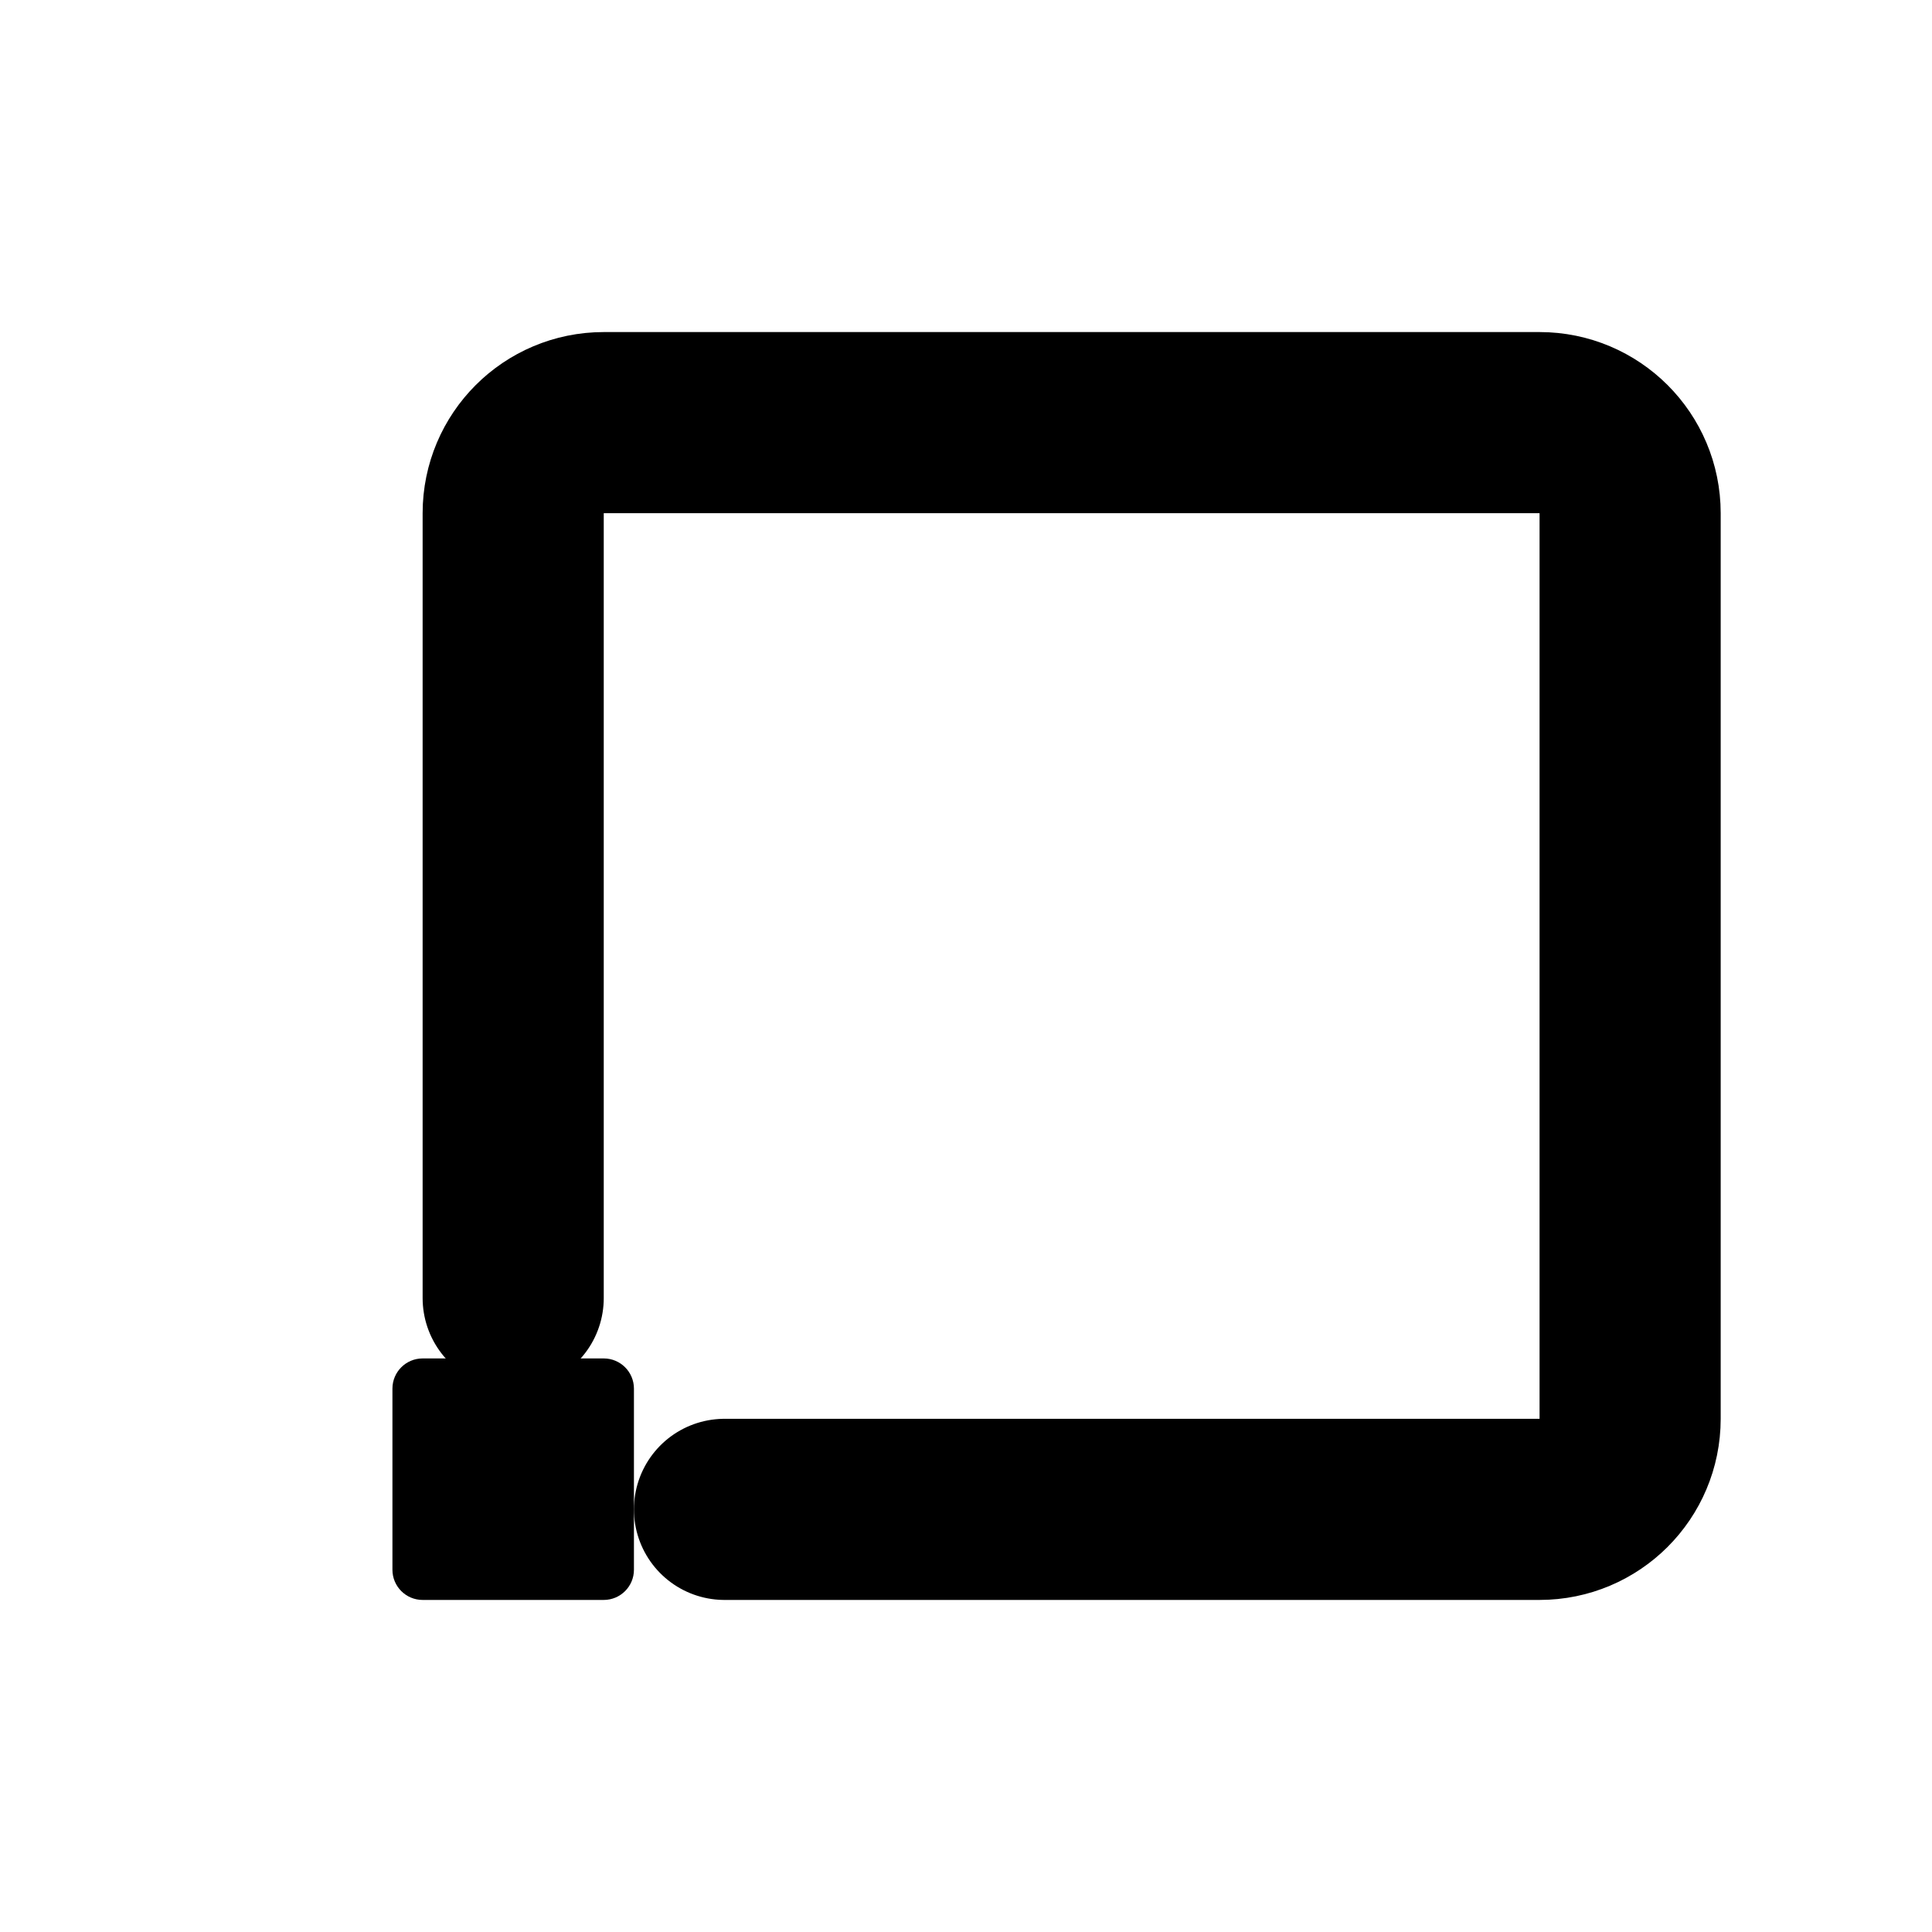
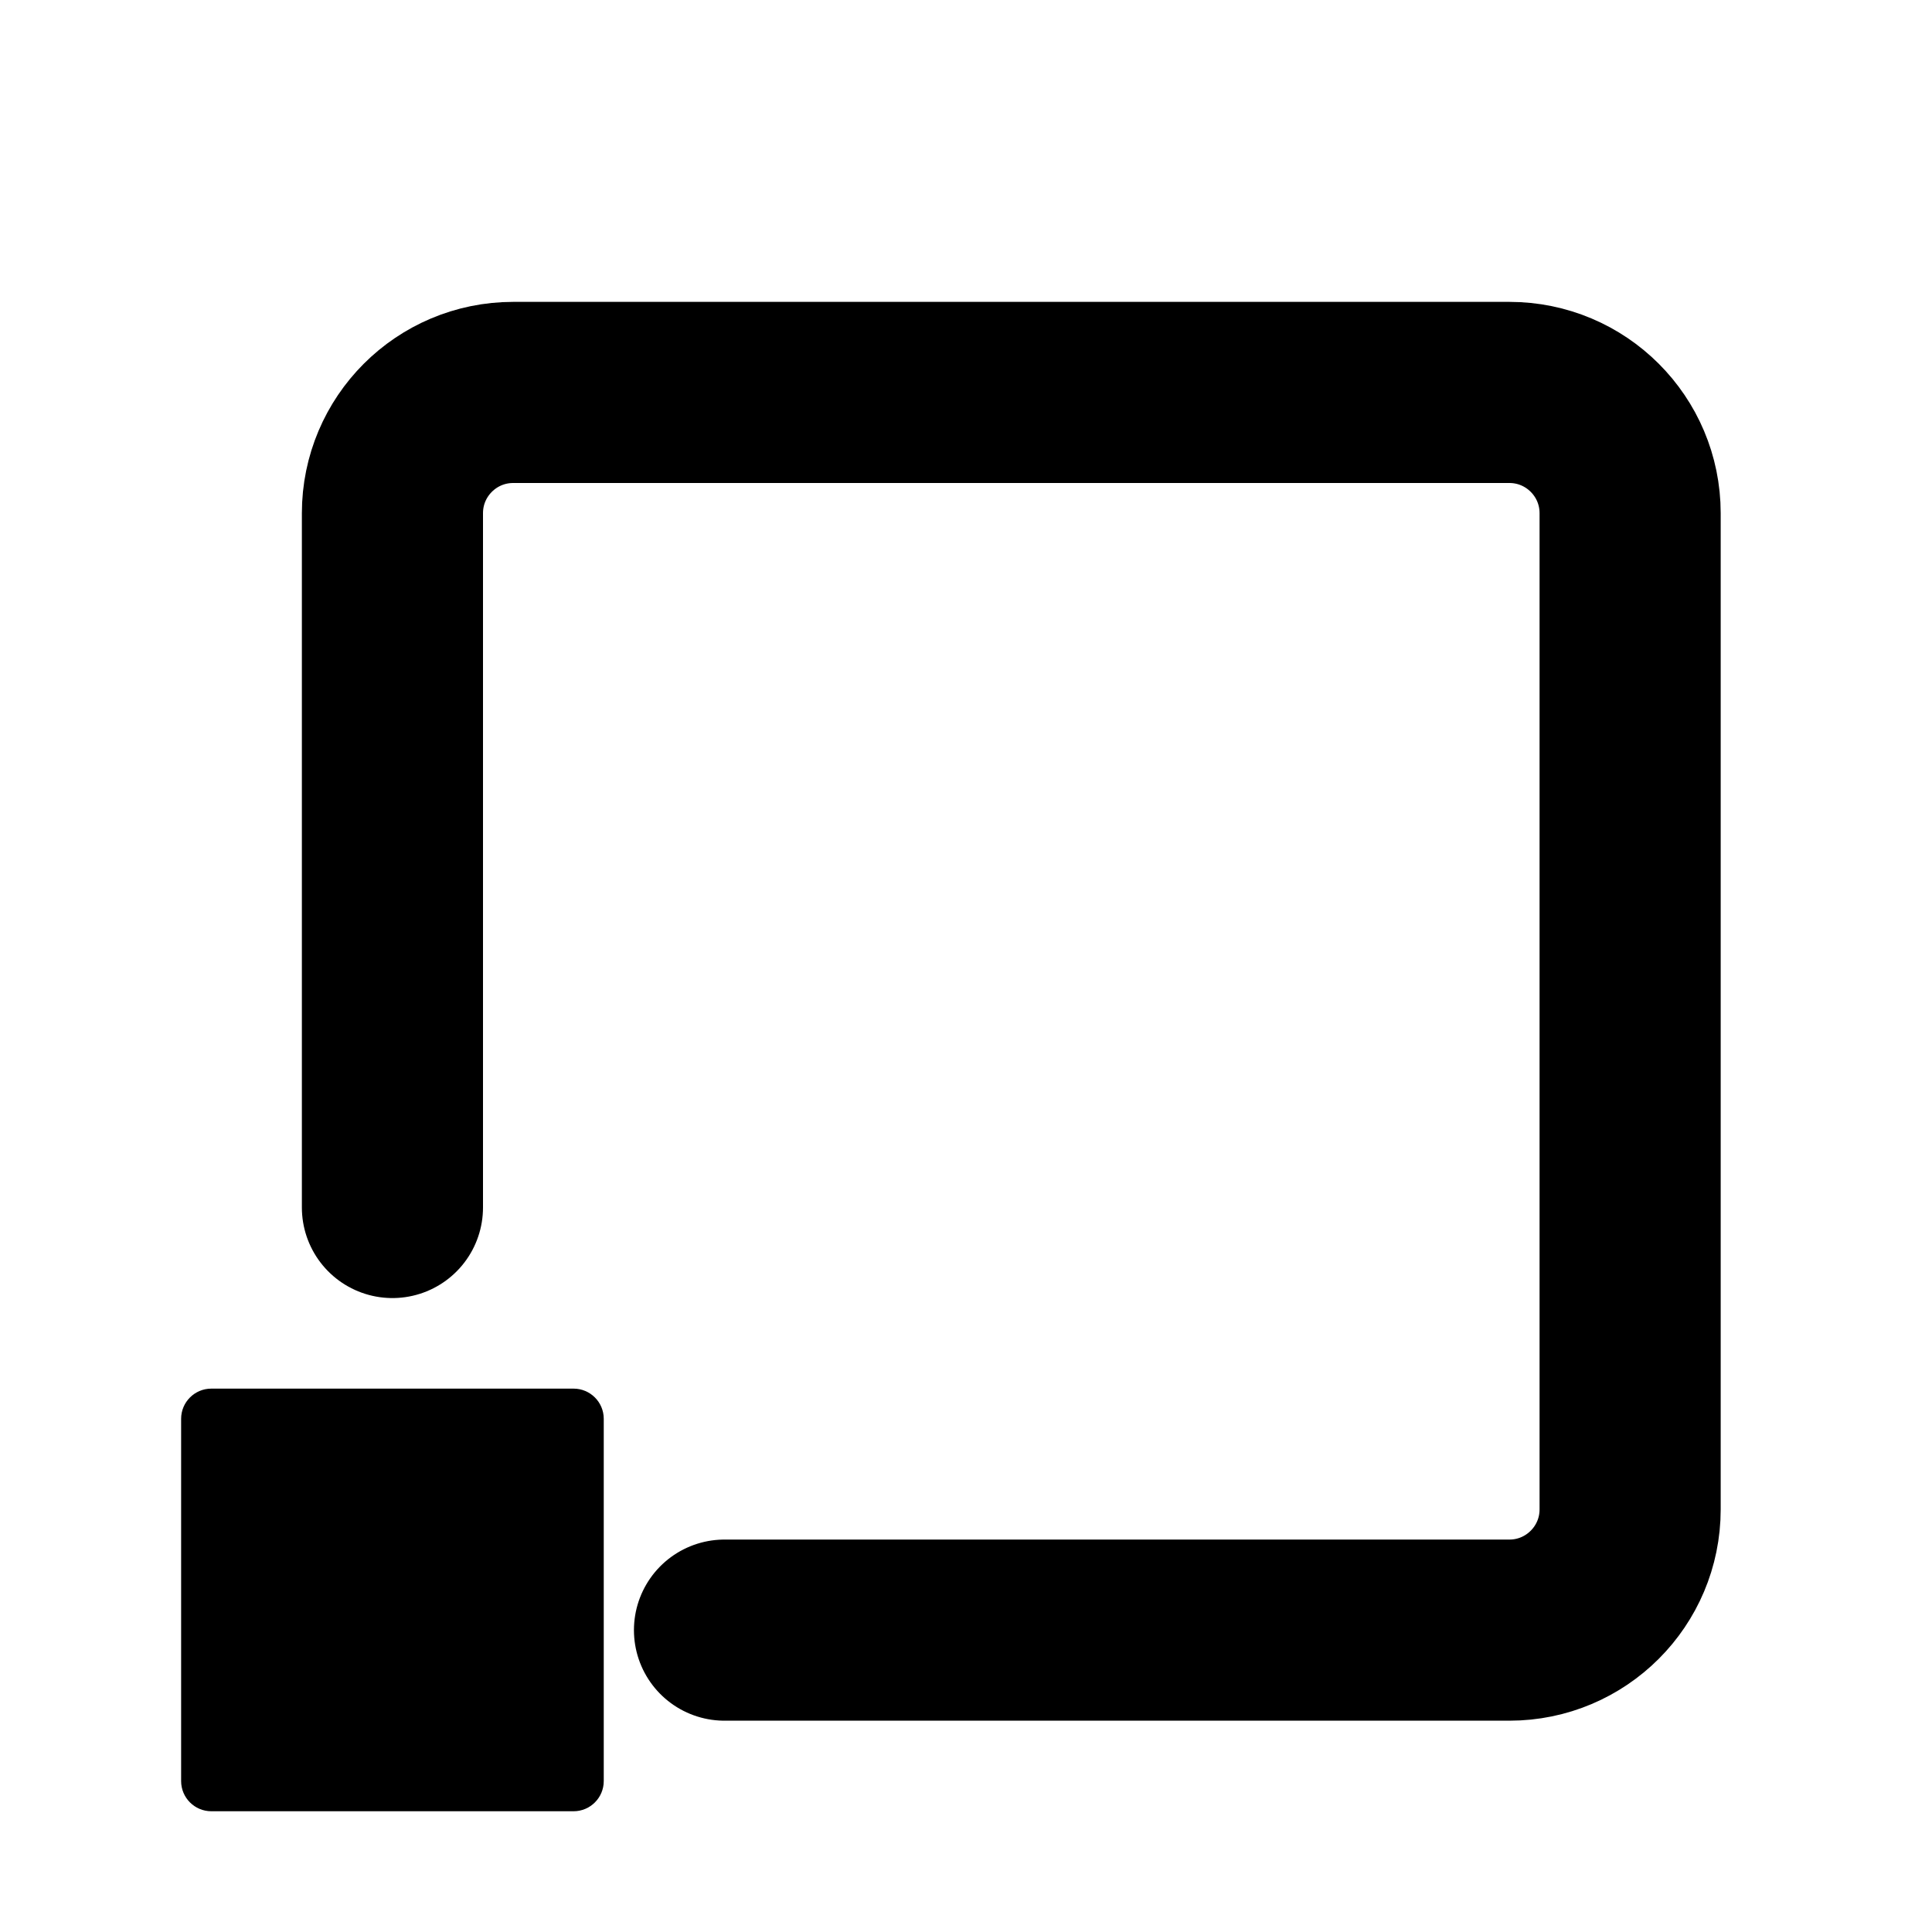
<svg xmlns="http://www.w3.org/2000/svg" width="16" height="16" viewBox="0 0 16 16" fill="none" aria-hidden="true" focusable="false">
-   <path d="M4.25 10.75v-6.5a.75.75 0 0 1 .75-.75h7.75a.75.75 0 0 1 .75.75v7.5a.75.75 0 0 1-.75.75H6" stroke="currentColor" stroke-width="1.5" stroke-linecap="round" stroke-linejoin="round" />
-   <rect x="3.25" y="11.25" width="2" height="2" rx="0.25" fill="currentColor" />
+   <path d="M3.25 10V4.25a1 1 0 0 1 1-1h8.25a1 1 0 0 1 1 1v8.25a1 1 0 0 1-1 1H6" stroke="currentColor" stroke-width="1.5" stroke-linecap="round" stroke-linejoin="round" />
+   <path d="M1.75 11.5h3a.25.25 0 0 1 .25.25v3a.25.25 0 0 1-.25.25h-3a.25.25 0 0 1-.25-.25v-3a.25.25 0 0 1 .25-.25Z" fill="currentColor" />
</svg>
